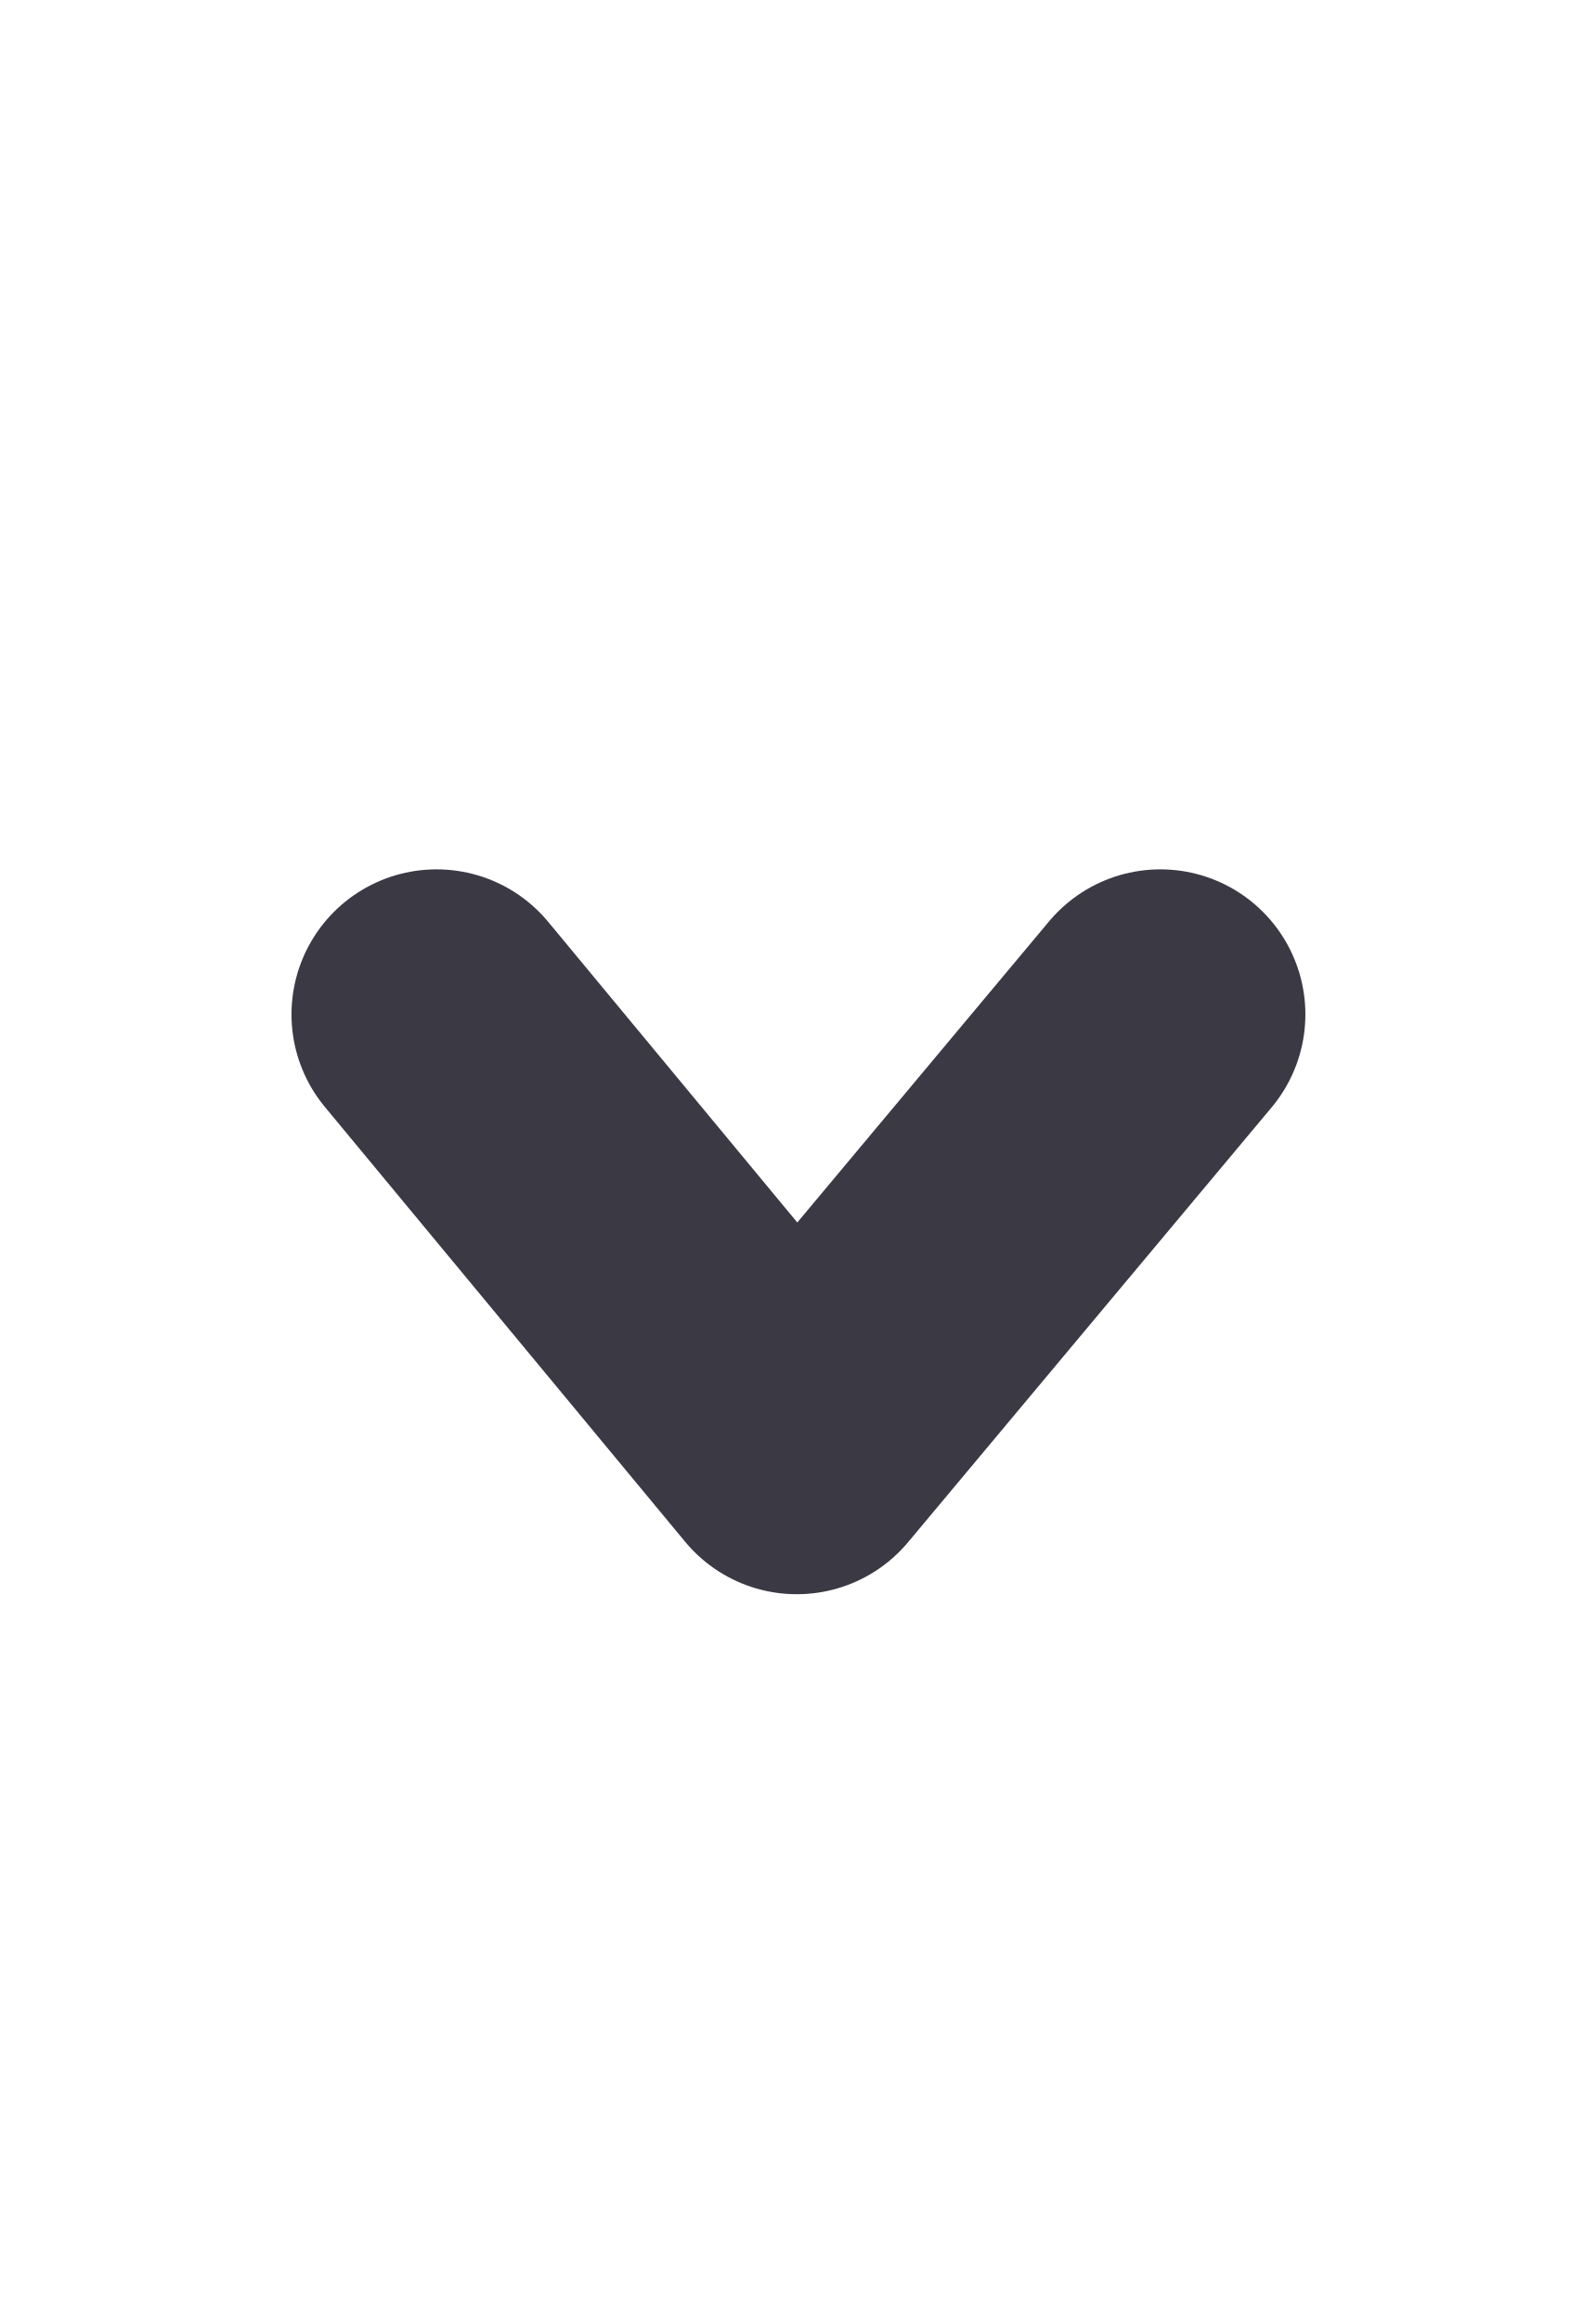
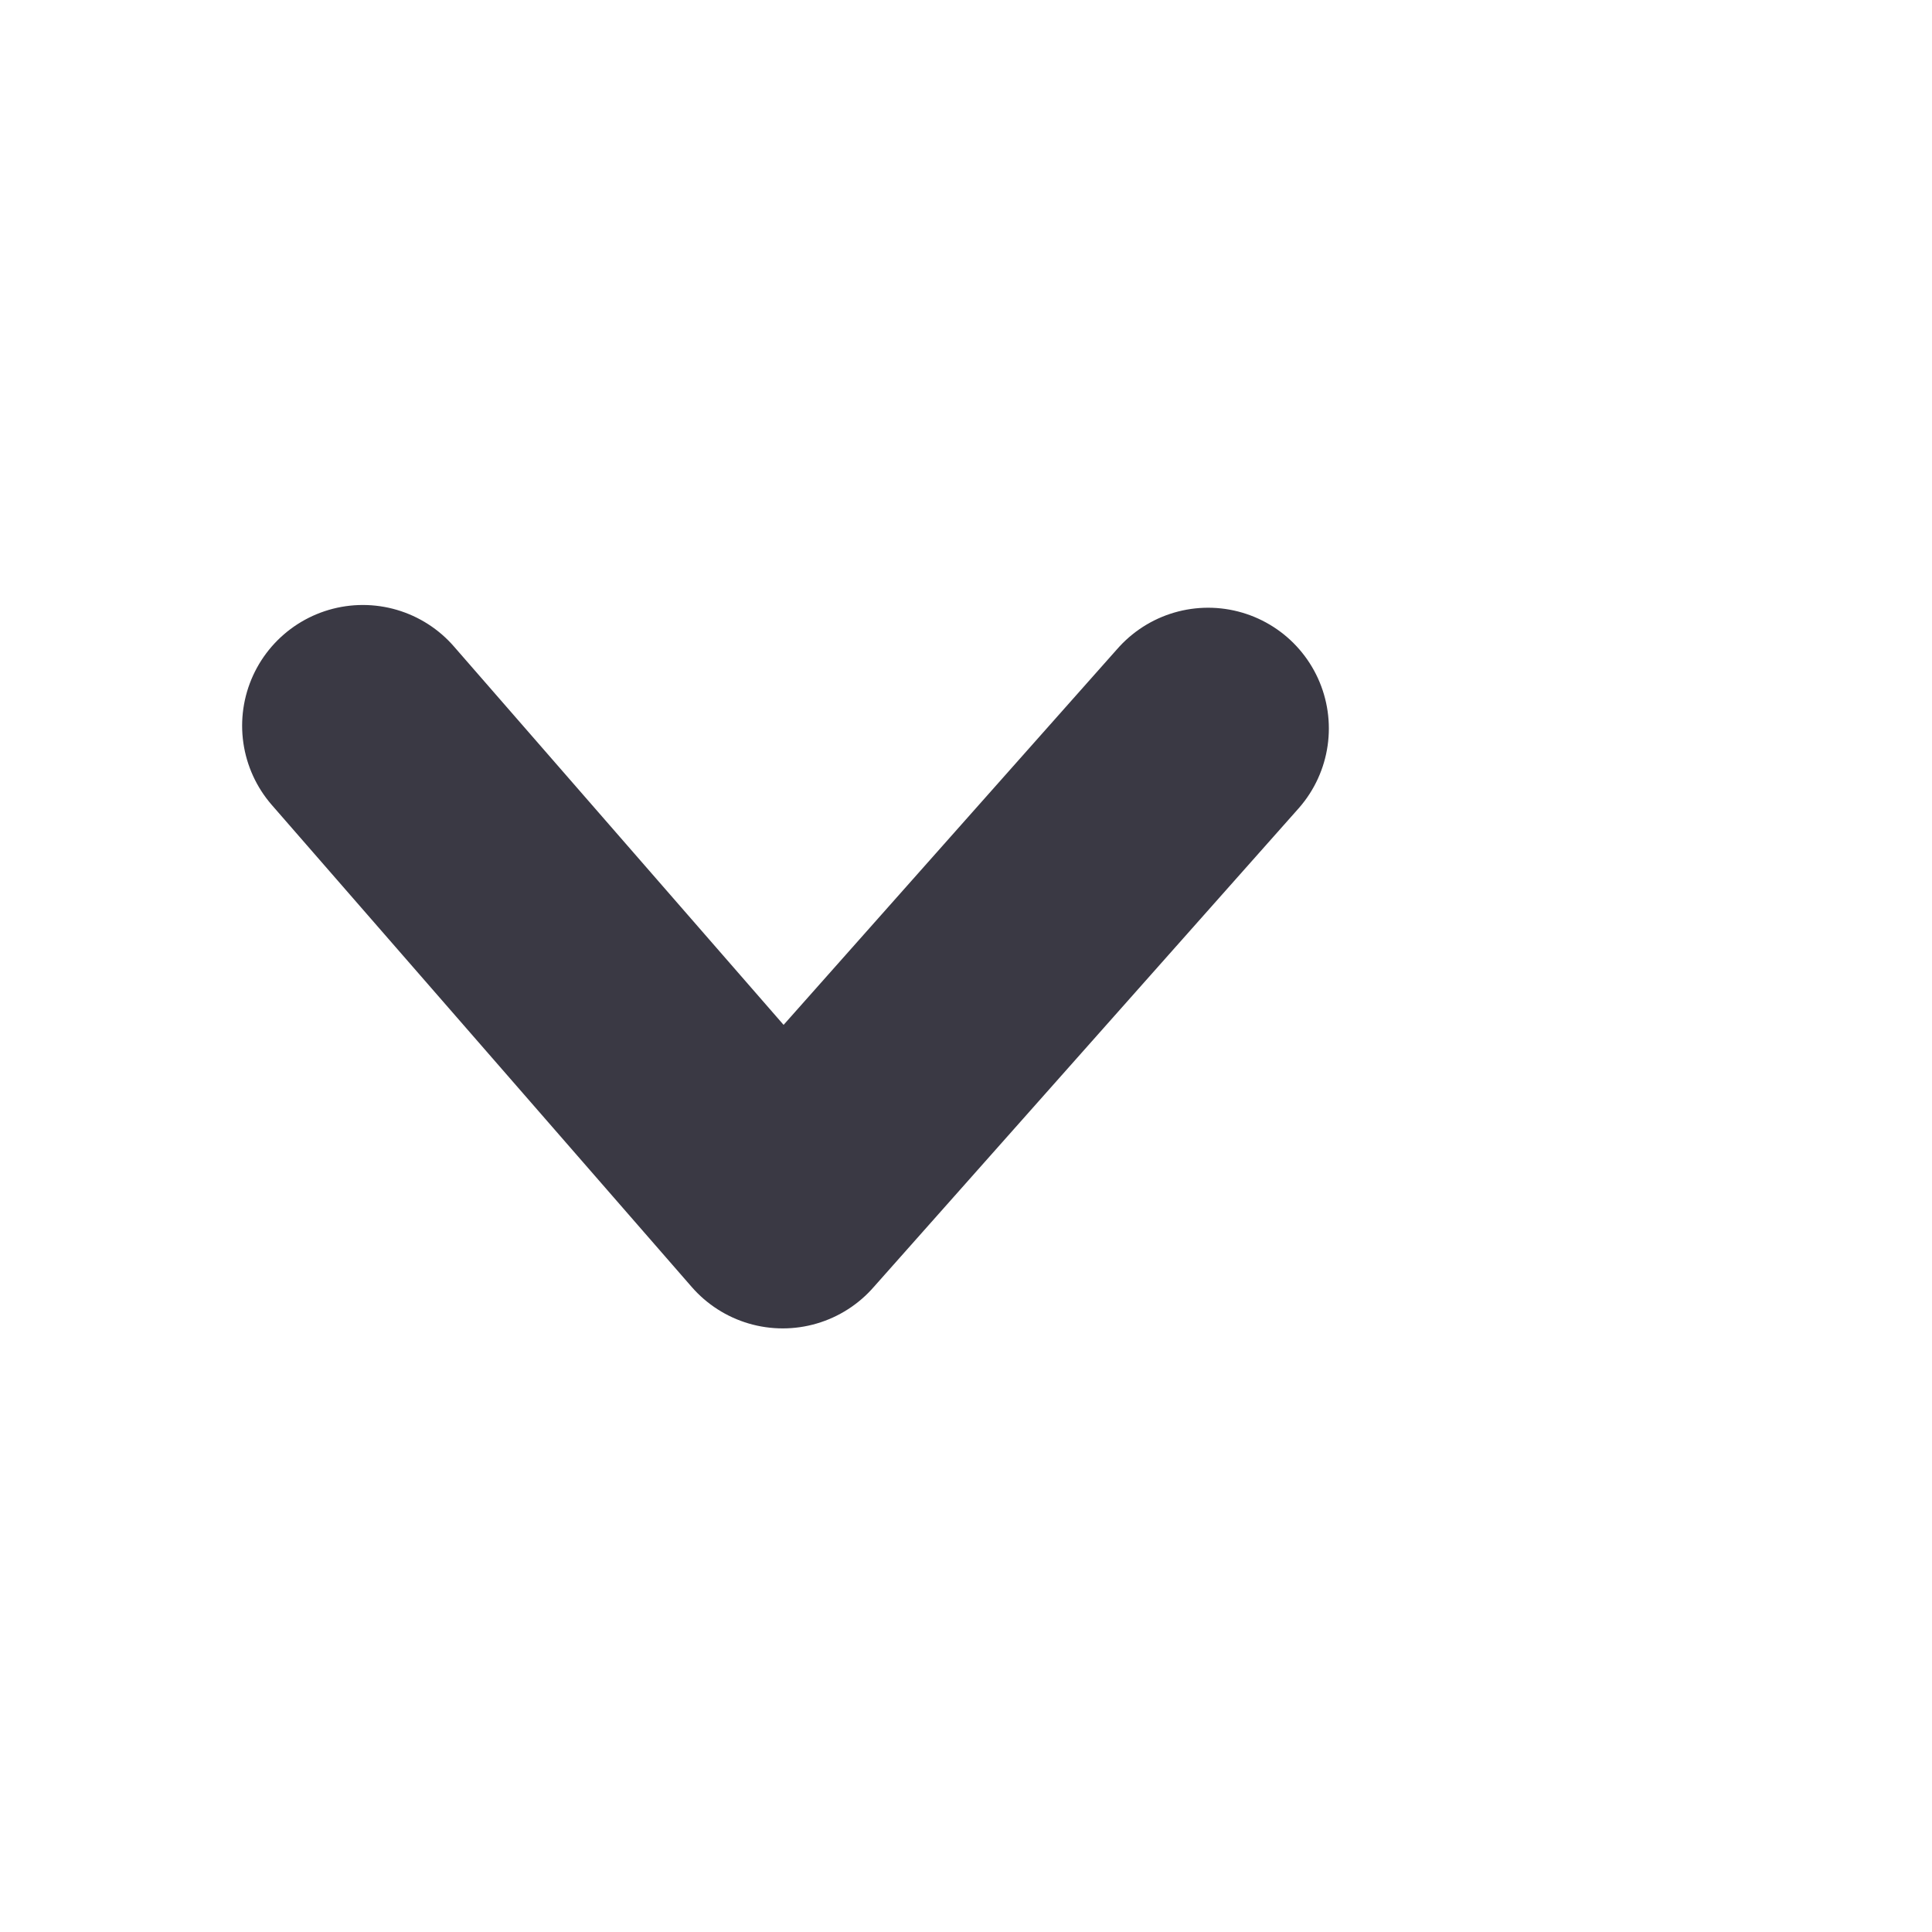
- <svg xmlns="http://www.w3.org/2000/svg" width="11" height="16" version="1.1" viewBox="0 0 2.91 4.233">
+ <svg xmlns="http://www.w3.org/2000/svg" width="16" height="16" version="1.1" viewBox="0 0 4.233 4.233">
  <g transform="translate(0 -292.77)">
-     <path d="m0.796 294.62 0.657 0.793 0.663-0.793" fill="none" stroke="#3a3944" stroke-linecap="round" stroke-linejoin="round" stroke-width=".529" />
+     <path d="m0.795 294.36 0.92 1.056 0.932-1.05" fill="none" stroke="#3a3944" stroke-linecap="round" stroke-linejoin="round" stroke-width=".529" />
  </g>
</svg>
